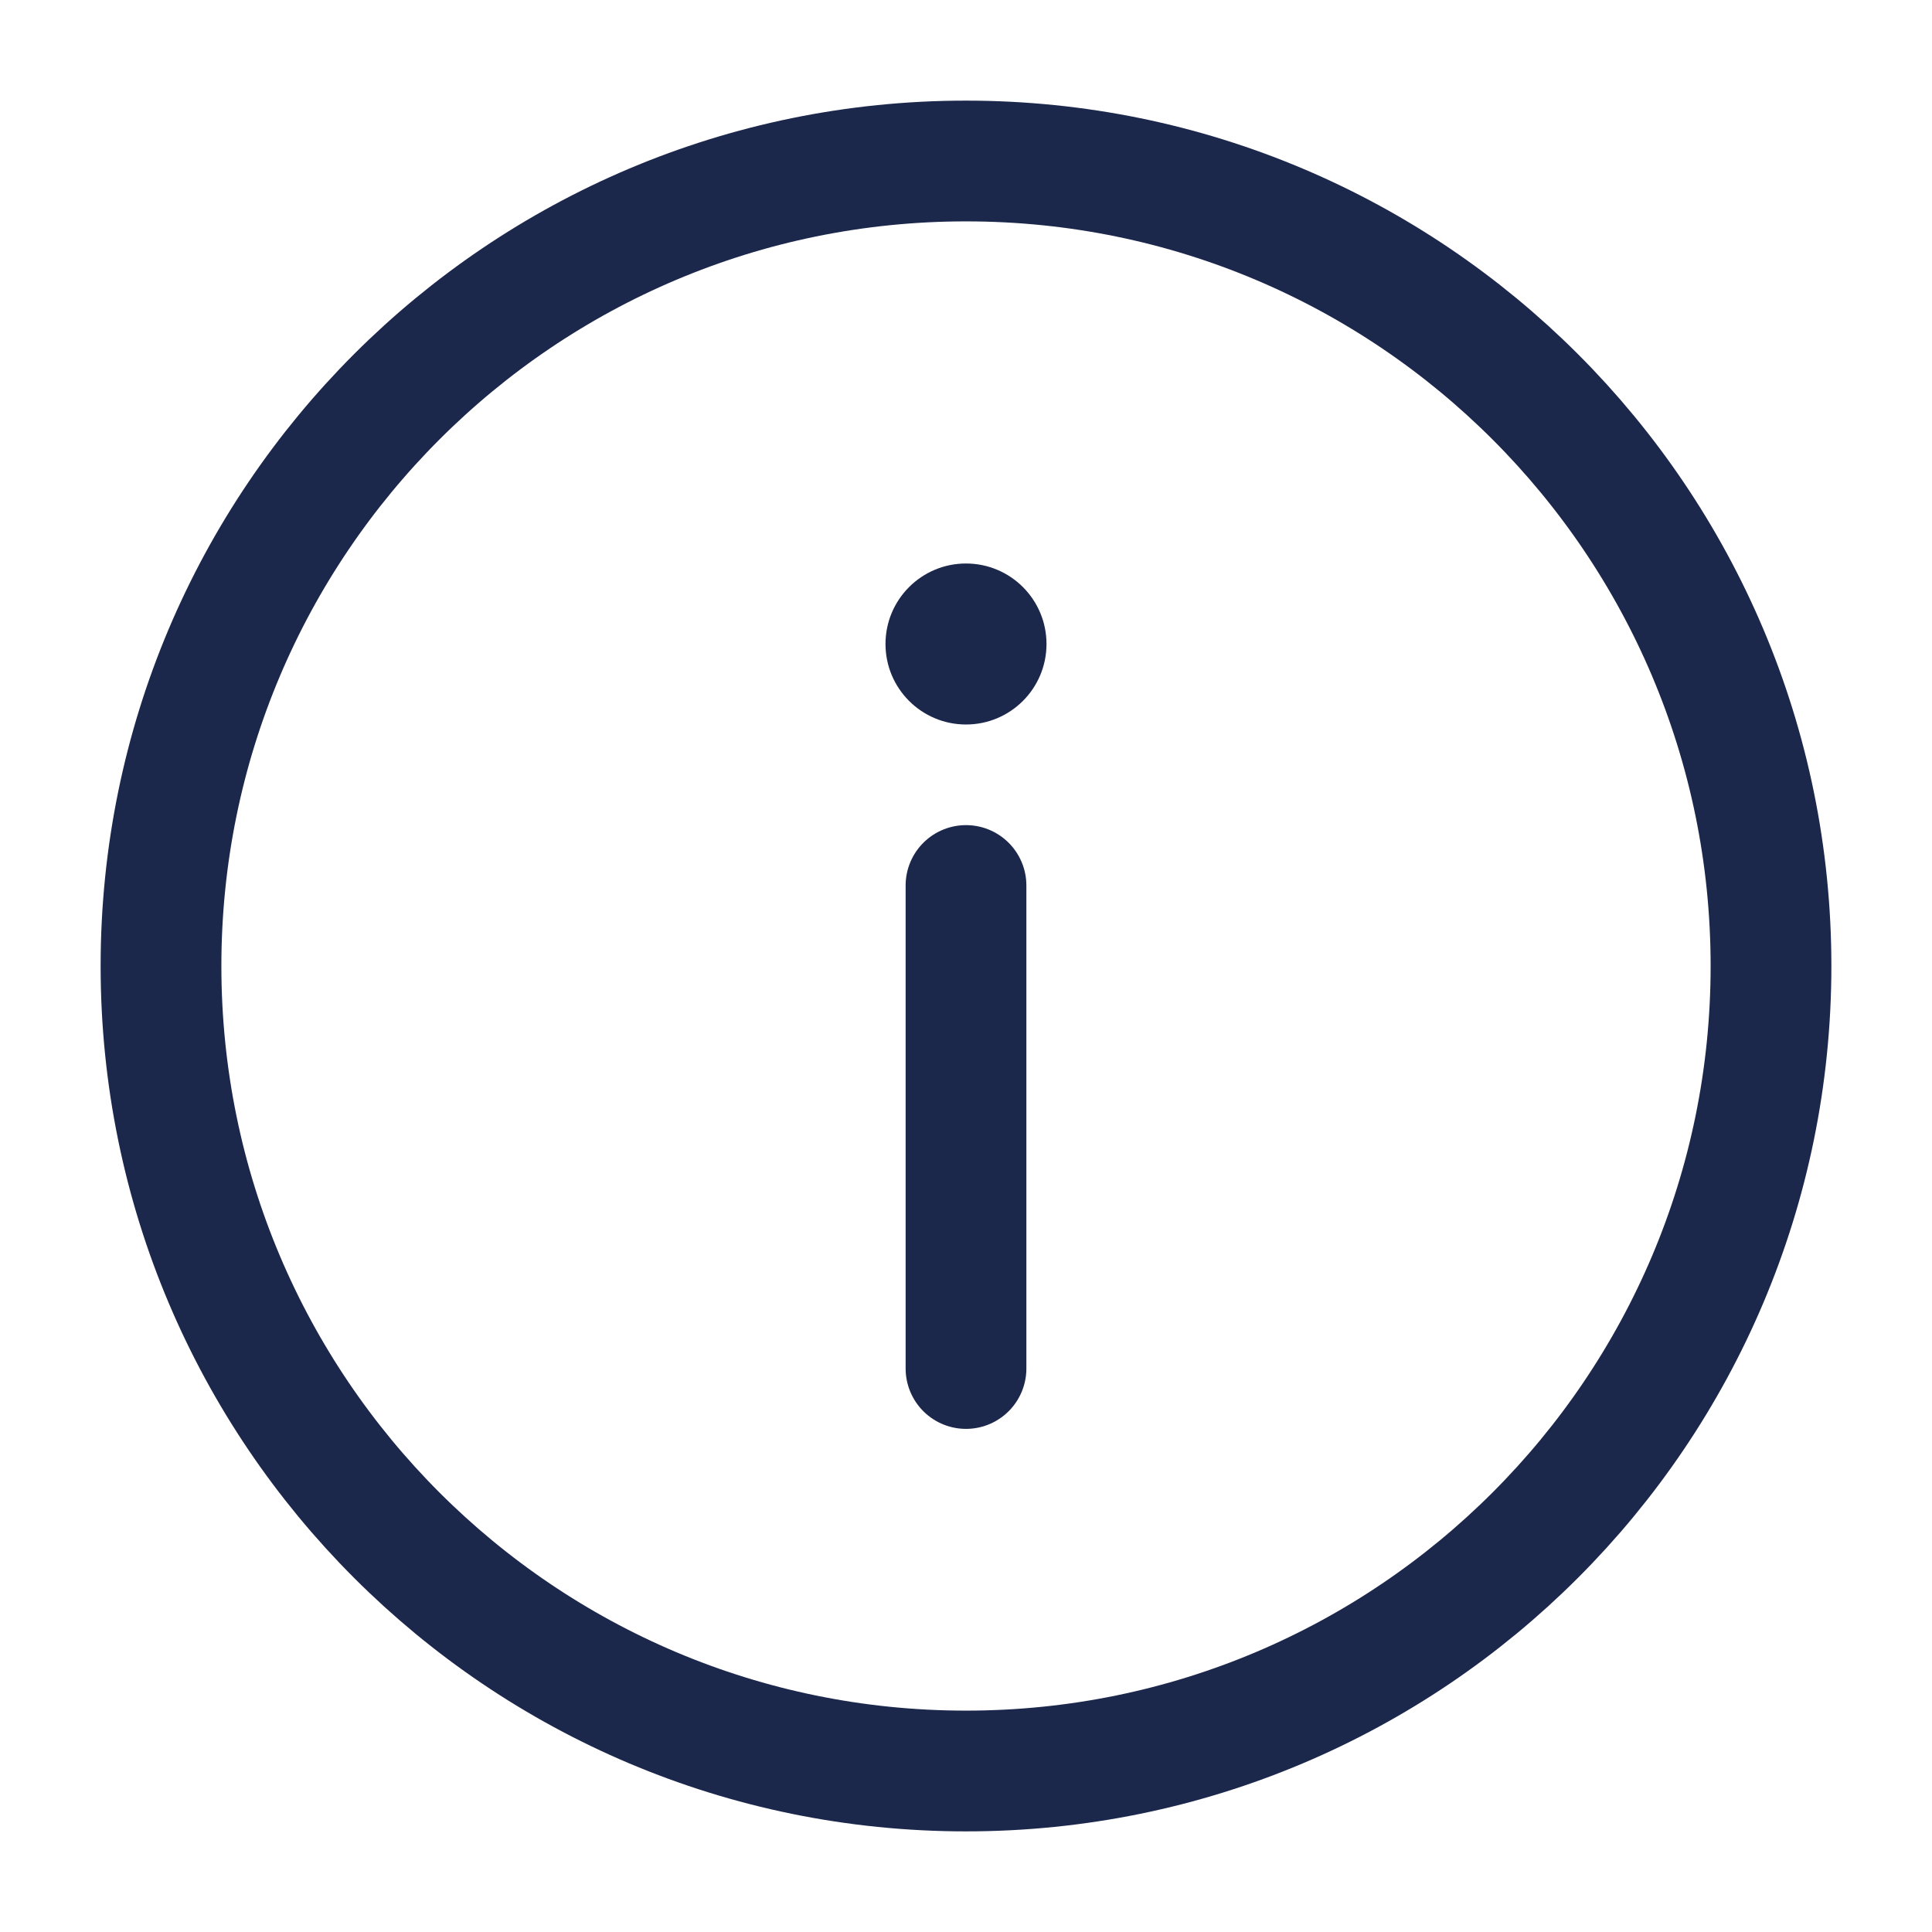
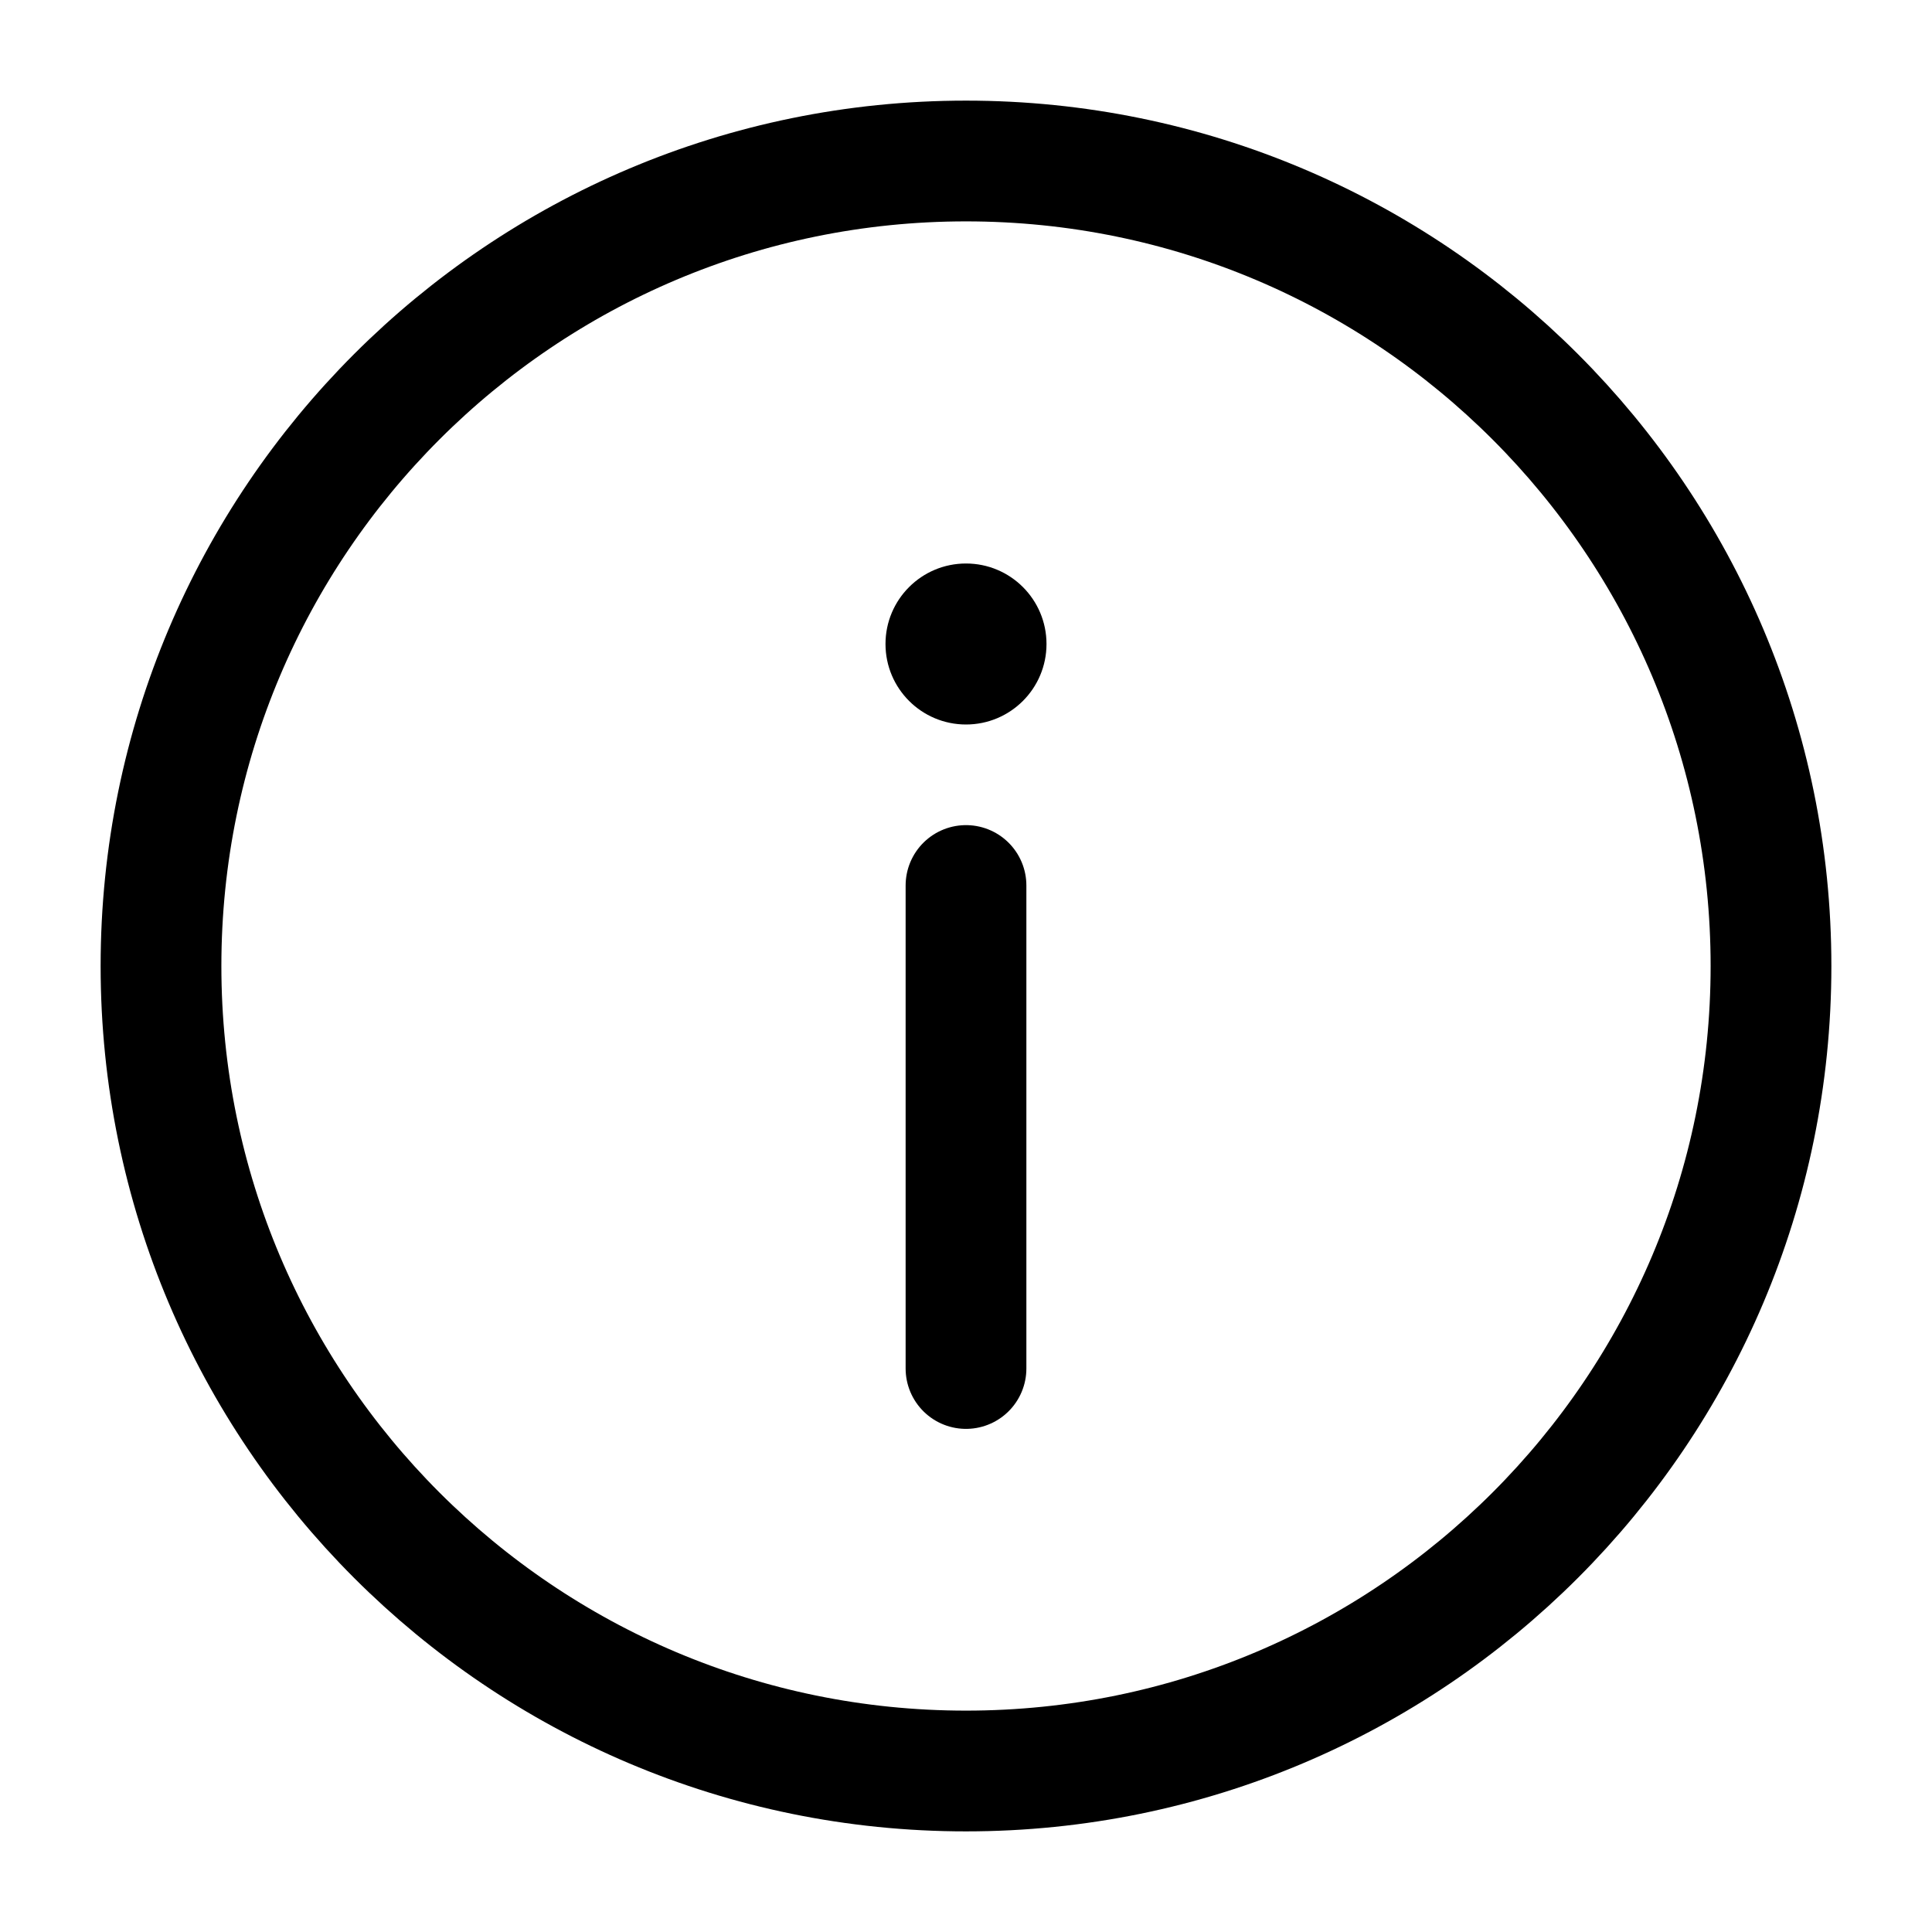
<svg xmlns="http://www.w3.org/2000/svg" width="800px" height="800px" viewBox="0 0 24 24" fill="none">
-   <circle cx="12" cy="12" r="10" stroke="#1C274C" stroke-width="1.5" />
-   <path d="M12 17V11" stroke="#1C274C" stroke-width="1.5" stroke-linecap="round" />
-   <circle cx="1" cy="1" r="1" transform="matrix(1 0 0 -1 11 9)" fill="#1C274C" />
+   <g id="SVGRepo_bgCarrier" stroke-width="0" />
+   <g id="SVGRepo_tracerCarrier" stroke-linecap="round" stroke-linejoin="round" />
+   <g id="SVGRepo_iconCarrier">
+     <circle cx="12" cy="12" r="10" stroke="#000000" stroke-width="1.5" />
+     <path d="M12 17V11" stroke="#000000" stroke-width="1.5" stroke-linecap="round" />
+     <circle cx="1" cy="1" r="1" transform="matrix(1 0 0 -1 11 9)" fill="#000000" />
+   </g>
</svg>
